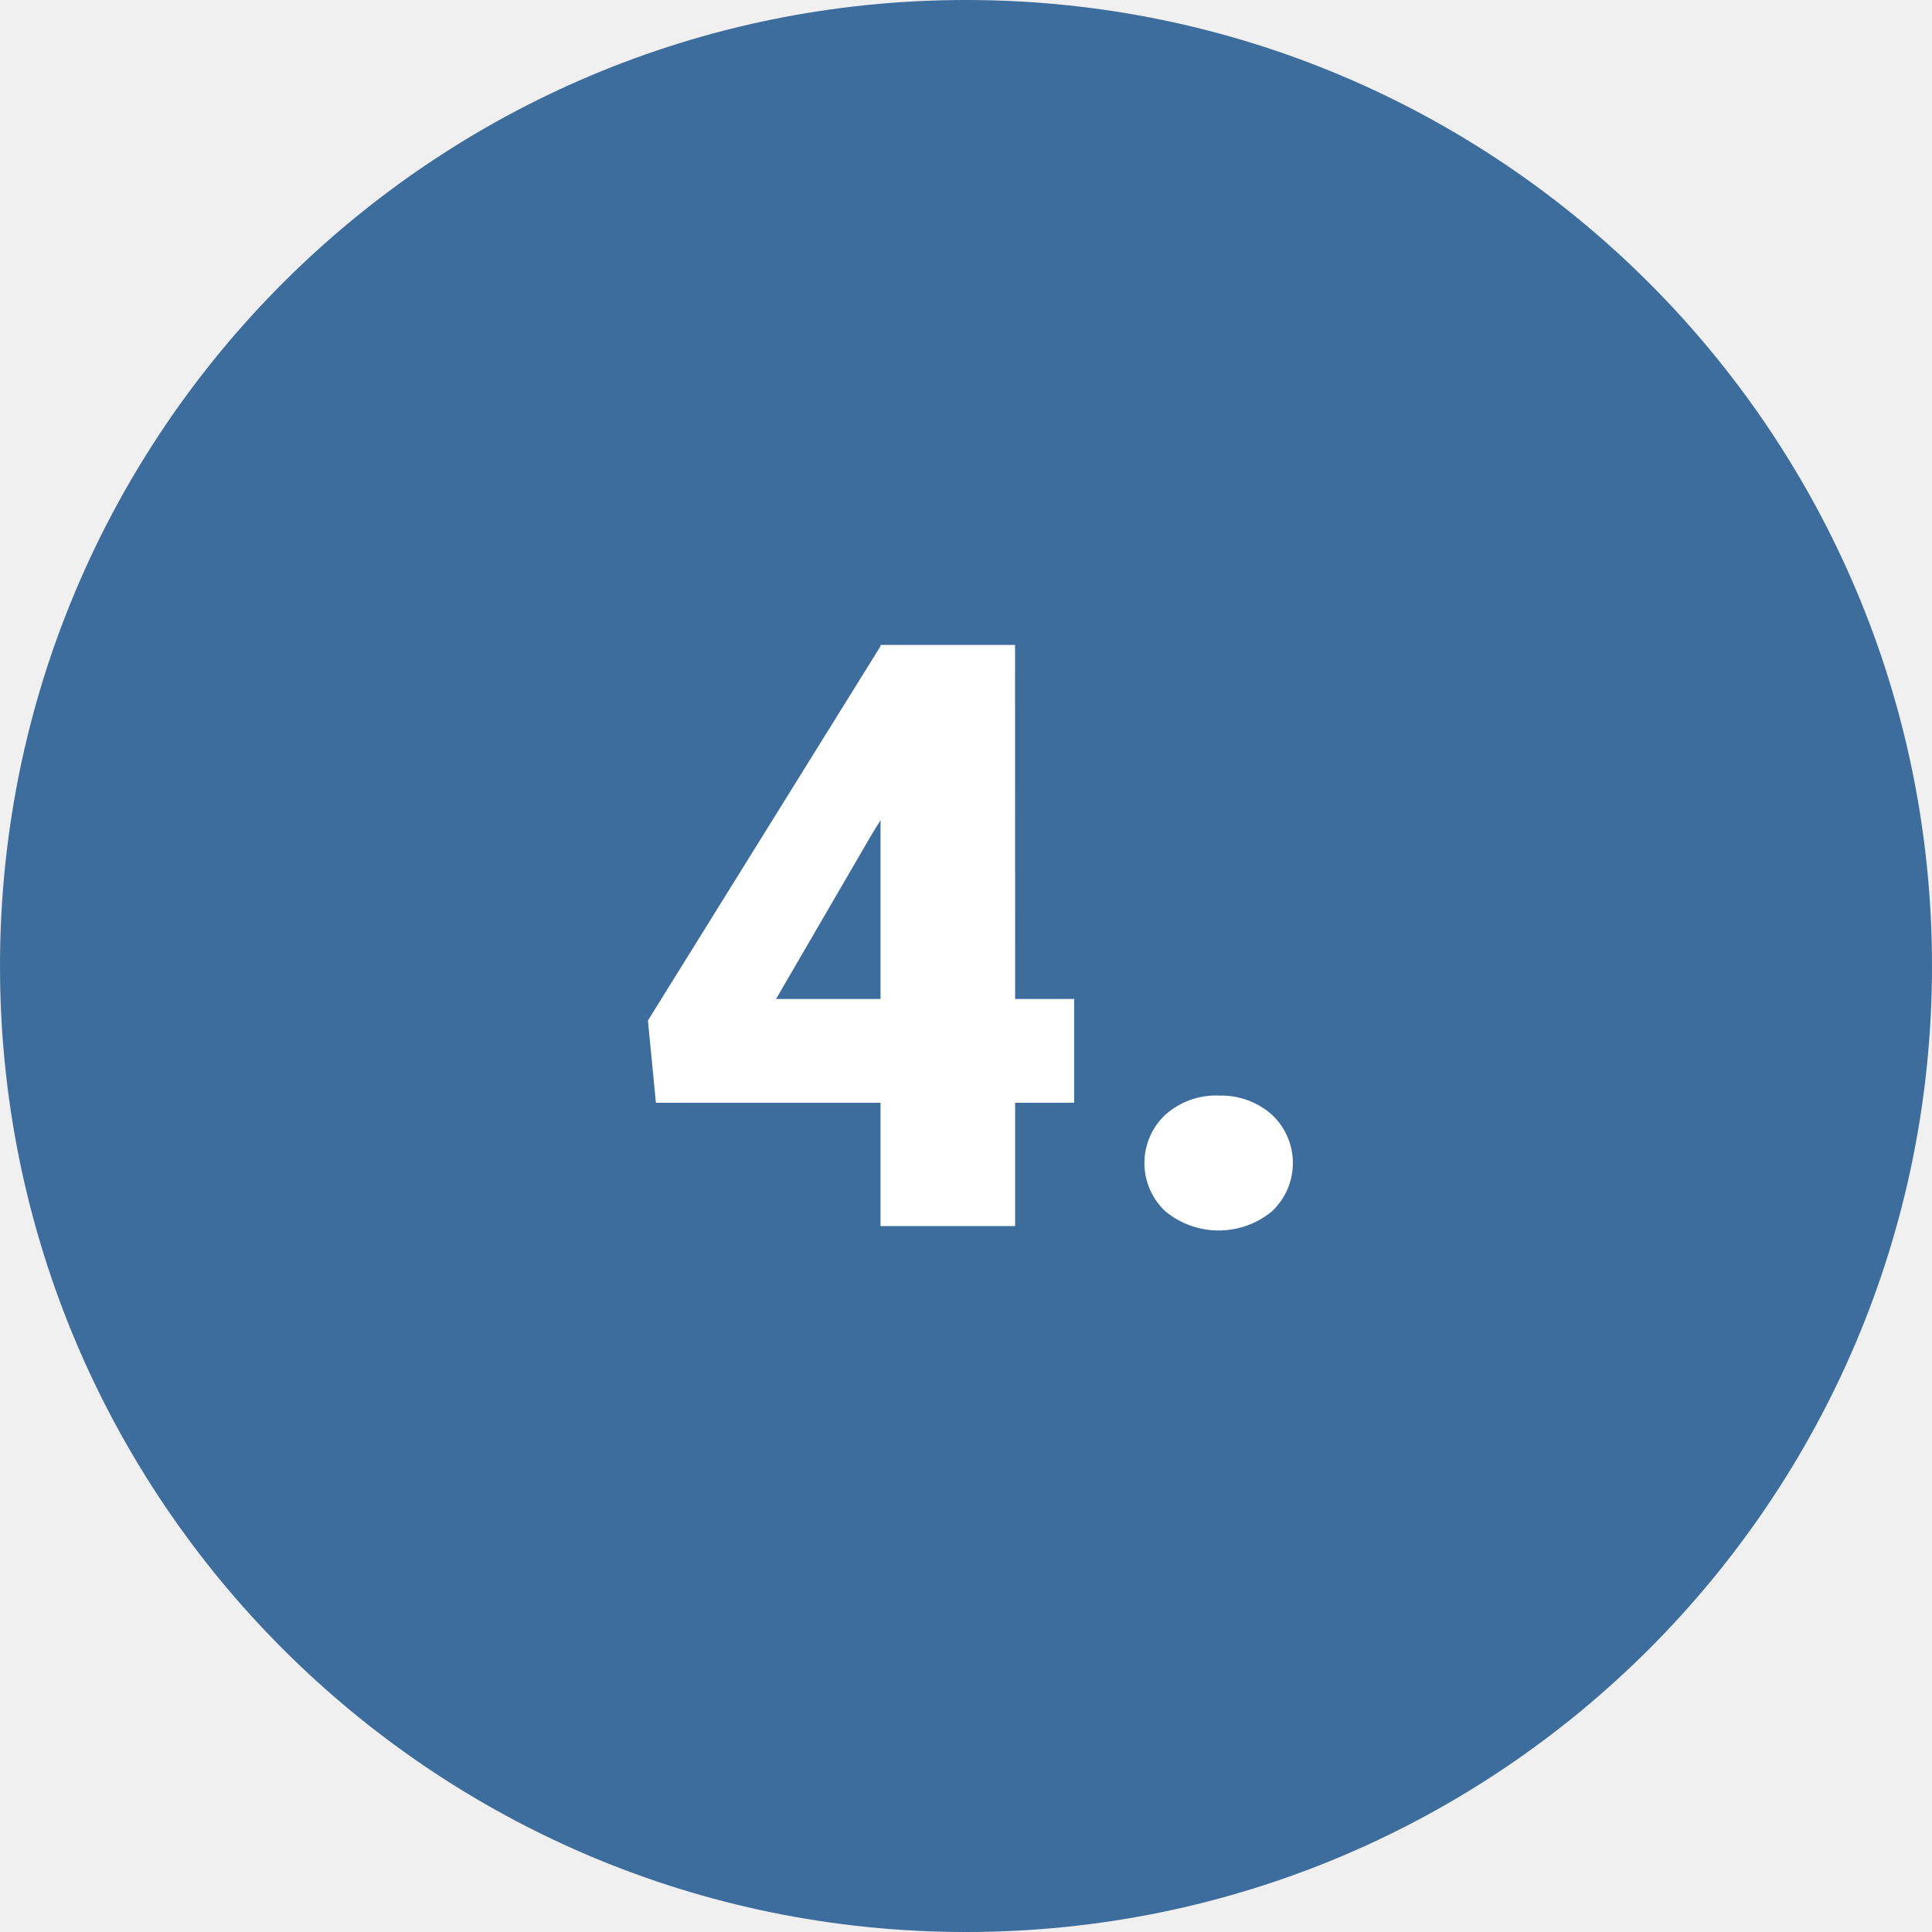
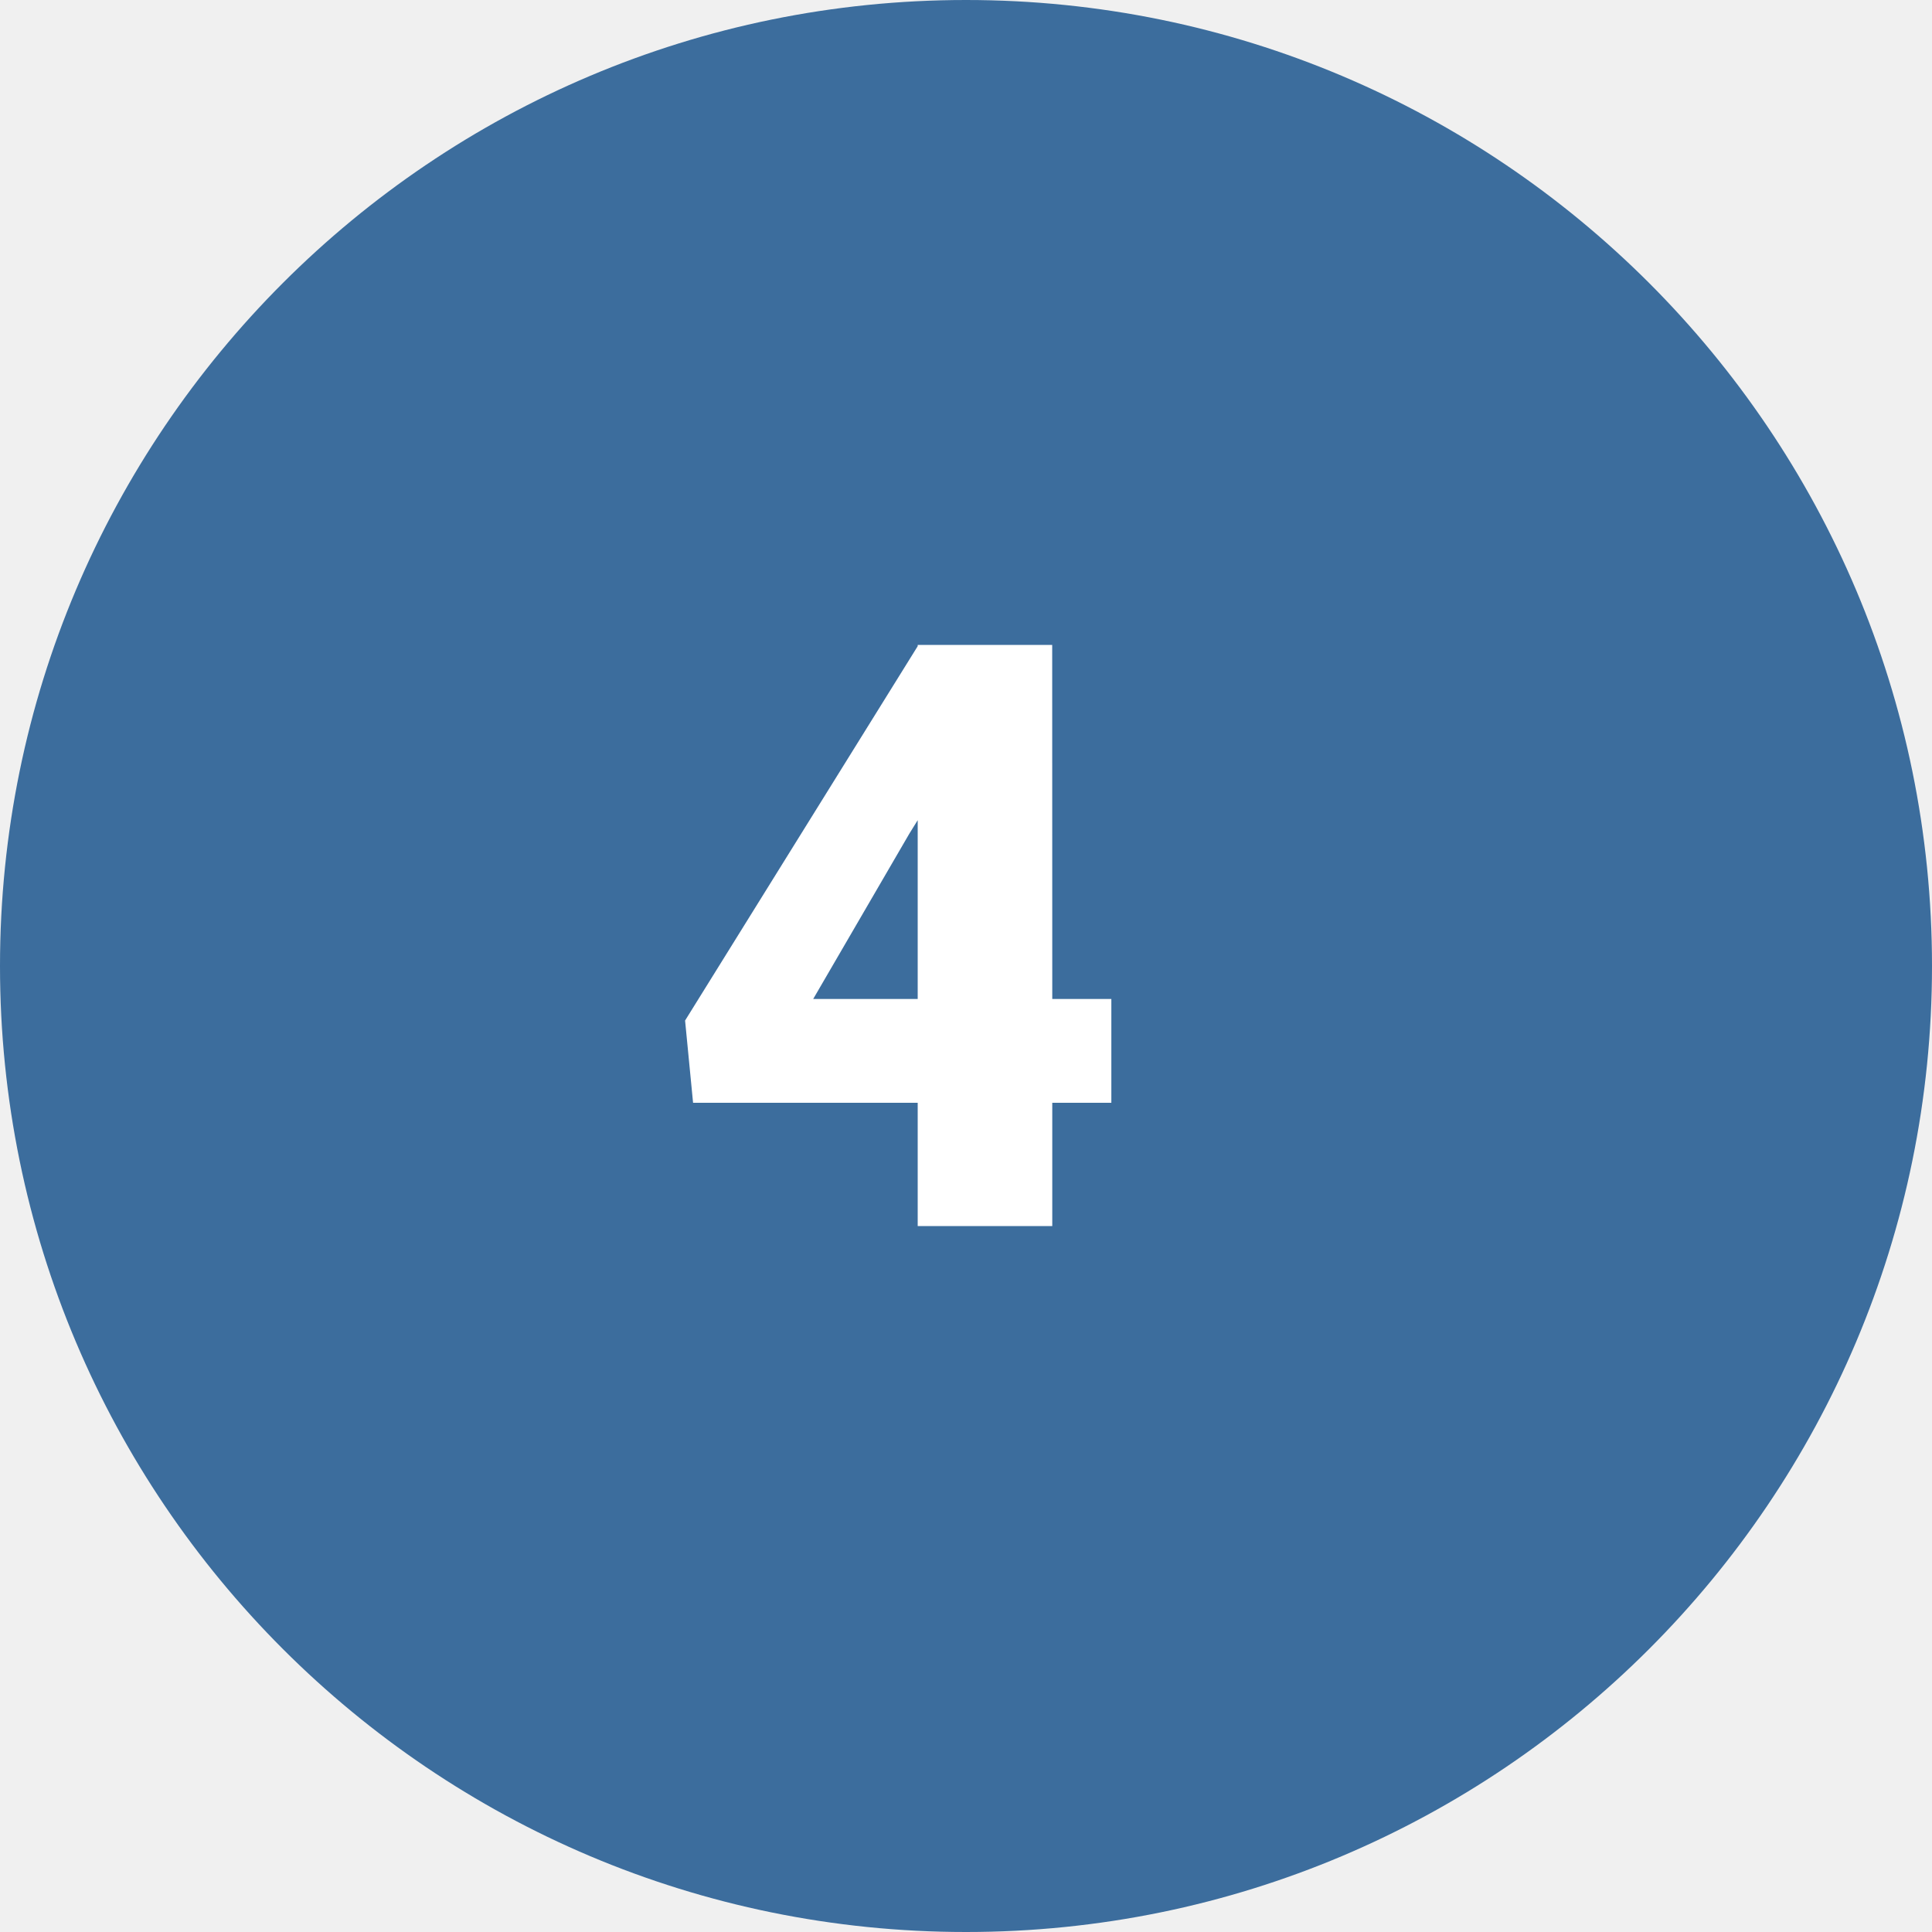
<svg xmlns="http://www.w3.org/2000/svg" width="52" height="52" viewBox="0 0 52 52">
  <g id="t5-c4" transform="translate(-11089 6329)">
    <circle id="Ellipse_5142" data-name="Ellipse 5142" cx="26" cy="26" r="26" transform="translate(11089 -6329)" fill="#3c6d9d" />
-     <path id="Path_190315" data-name="Path 190315" d="M15.322,14.888h1.59v2.793h-1.59V21H11.7V17.681H5.654l-.215-2.213L11.7,5.392V5.359h3.62Zm-6.435,0H11.7V10.075l-.226.365Zm11.913,2.6a2.061,2.061,0,0,1,1.429.51,1.781,1.781,0,0,1,0,2.61,2.254,2.254,0,0,1-2.863-.005,1.78,1.78,0,0,1,0-2.6A2.043,2.043,0,0,1,20.8,17.487Z" transform="translate(11101 -6317)" fill="#fff" />
+     <path id="Path_190315" data-name="Path 190315" d="M15.322,14.888h1.59v2.793h-1.59V21H11.7V17.681H5.654l-.215-2.213L11.7,5.392V5.359h3.62Zm-6.435,0H11.7V10.075l-.226.365Zm11.913,2.6a2.061,2.061,0,0,1,1.429.51,1.781,1.781,0,0,1,0,2.61,2.254,2.254,0,0,1-2.863-.005,1.78,1.78,0,0,1,0-2.6A2.043,2.043,0,0,1,20.8,17.487Z" transform="translate(11102 -6317)" fill="#fff" />
+     <rect id="Rectangle_40158" data-name="Rectangle 40158" width="7" height="7" transform="translate(11120 -6302)" fill="#3c6d9d" />
  </g>
</svg>
